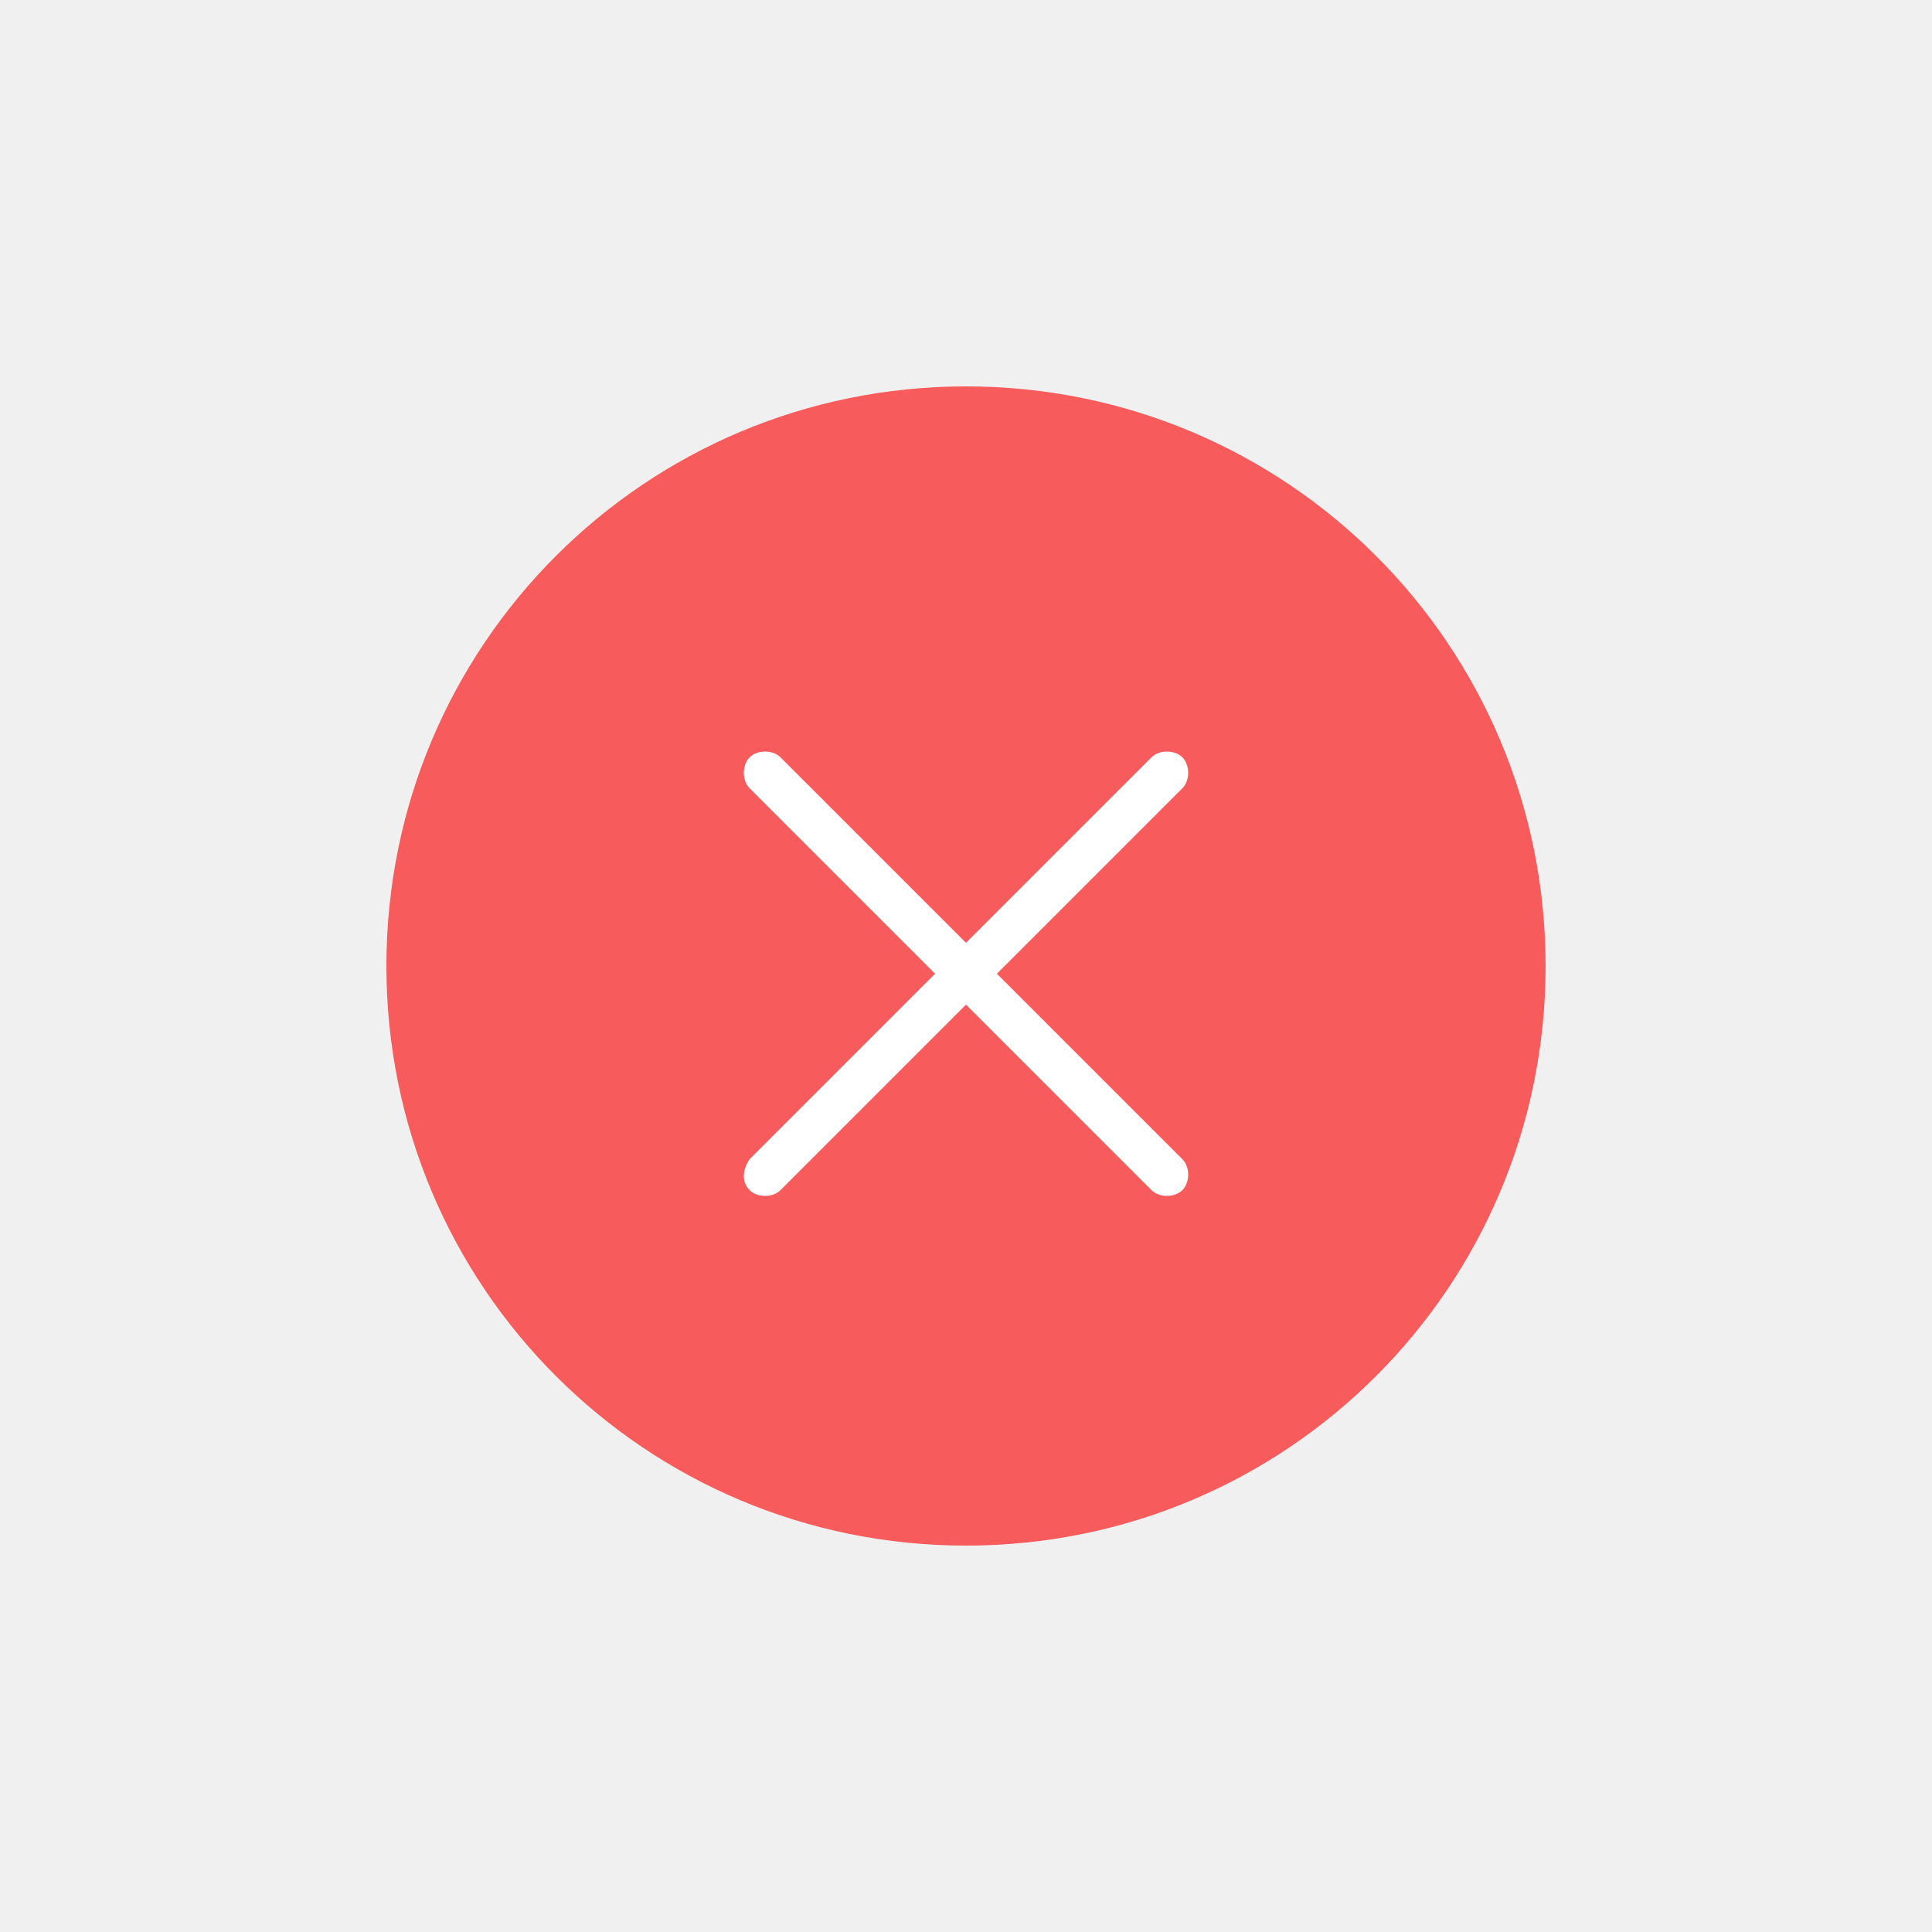
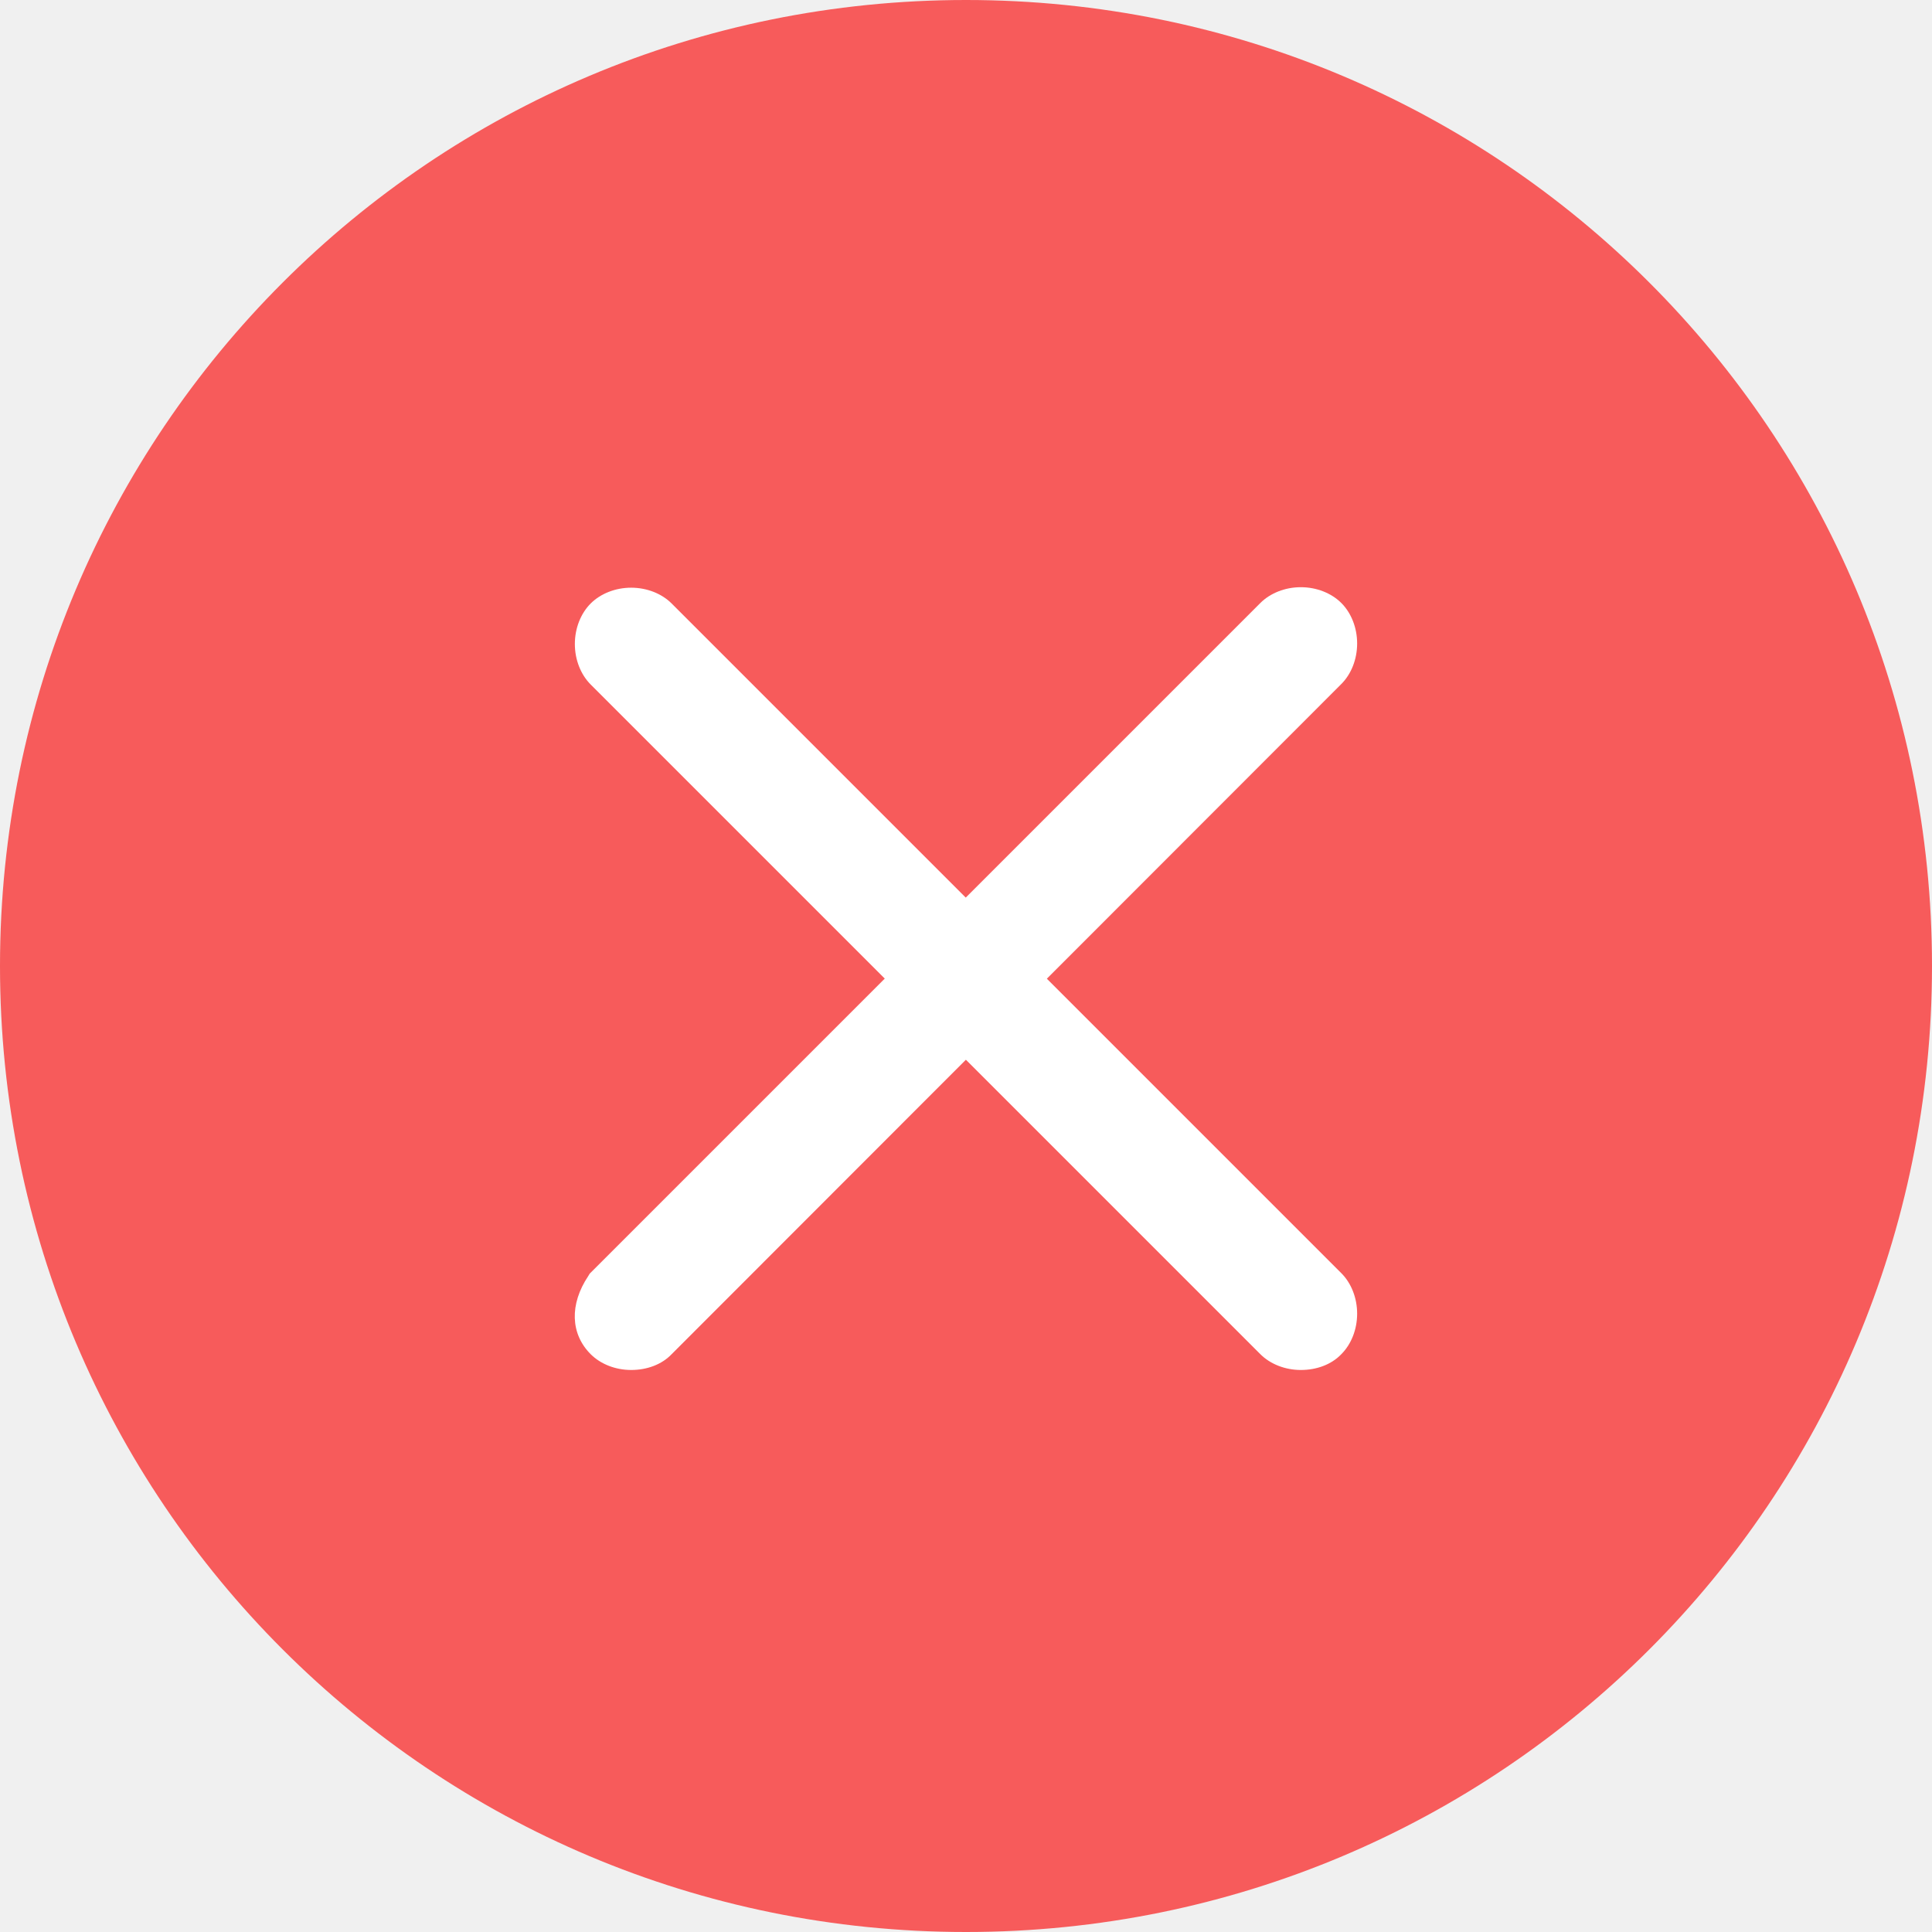
- <svg xmlns="http://www.w3.org/2000/svg" version="1.1" id="Camada_1" x="0px" y="0px" viewBox="-300 301 50 50" enable-background="new -300 301 50 50" xml:space="preserve">
-   <path fill="#F75B5B" d="M-275,311L-275,311c8.3,0,15,6.7,15,15l0,0c0,8.3-6.7,15-15,15l0,0c-8.3,0-15-6.7-15-15l0,0  C-290,317.7-283.3,311-275,311z" />
-   <path fill="#FFFFFF" d="M-279.8,320.6l10.4,10.4c0.2,0.2,0.2,0.6,0,0.8l0,0c-0.2,0.2-0.6,0.2-0.8,0l-10.4-10.4  c-0.2-0.2-0.2-0.6,0-0.8l0,0C-280.4,320.4-280,320.4-279.8,320.6z" />
-   <path fill="#FFFFFF" d="M-280.6,331l10.4-10.4c0.2-0.2,0.6-0.2,0.8,0l0,0c0.2,0.2,0.2,0.6,0,0.8l-10.4,10.4c-0.2,0.2-0.6,0.2-0.8,0  l0,0C-280.8,331.6-280.8,331.3-280.6,331z" />
+ <svg xmlns="http://www.w3.org/2000/svg" version="1.1" id="Camada_1" x="0px" y="0px" viewBox="130.4 130.4 391.2 391.2" enable-background="new 130.4 130.4 391.2 391.2" xml:space="preserve">
+   <g>
+     <path fill="#F75B5B" d="M326,130.4L326,130.4c108.2,0,195.6,87.4,195.6,195.6l0,0c0,108.2-87.4,195.6-195.6,195.6l0,0   c-108.2,0-195.6-87.4-195.6-195.6l0,0C130.4,217.8,217.8,130.4,326,130.4z" />
+     <g>
+       <path fill="#FFFFFF" d="M401,389.2L265.4,253.6c-1.8-1.8-4.4-2.8-7.2-2.8c-2.8,0-5.4,1-7.2,2.8c-1.8,1.8-2.8,4.4-2.8,7.2    c0,2.8,1,5.4,2.8,7.2l135.6,135.6c1.8,1.8,4.4,2.8,7.2,2.8c2.8,0,5.4-1,7.2-2.8c1.8-1.8,2.8-4.4,2.8-7.2S402.8,390.9,401,389.2z" />
+       <path fill="#FFFFFF" d="M393.8,407.8c-3.2,0-6.2-1.2-8.2-3.2L250,269c-2-2-3.2-5-3.2-8.2c0-3.2,1.2-6.2,3.2-8.2c2-2,5-3.2,8.2-3.2    c3.2,0,6.2,1.2,8.2,3.2L402,388.2c2,2,3.2,5,3.2,8.2s-1.2,6.2-3.2,8.2C400,406.7,397,407.8,393.8,407.8z M258.2,252.2    c-2.4,0-4.7,0.9-6.2,2.4c-1.5,1.5-2.4,3.8-2.4,6.2c0,2.4,0.9,4.7,2.4,6.2l135.6,135.6c1.5,1.5,3.8,2.4,6.2,2.4    c2.4,0,4.7-0.9,6.2-2.4s2.4-3.8,2.4-6.2s-0.9-4.7-2.4-6.2L264.4,254.6C262.9,253.1,260.6,252.2,258.2,252.2z" />
+     </g>
+     <g>
+       <path fill="#FFFFFF" d="M401,253.6c-1.8-1.8-4.4-2.8-7.2-2.8c-2.8,0-5.4,1-7.2,2.8L251,389.2l-0.2,0.2l-0.2,0.2    c-3.4,5.1-3.2,10.4,0.4,14c1.8,1.8,4.4,2.8,7.2,2.8c2.8,0,5.4-1,7.2-2.8L401,268c1.8-1.8,2.8-4.4,2.8-7.2    C403.8,258,402.8,255.3,401,253.6z" />
+       <path fill="#FFFFFF" d="M258.2,407.8c-3.2,0-6.2-1.2-8.2-3.2c-4.1-4.1-4.3-10.1-0.5-15.8l0.3-0.5l0.2-0.2l135.6-135.6    c2-2,5-3.2,8.2-3.2c3.2,0,6.2,1.2,8.2,3.2c2,2,3.2,5,3.2,8.2c0,3.2-1.2,6.2-3.2,8.2L266.4,404.6    C264.4,406.7,261.4,407.8,258.2,407.8z M251.9,390.3l-0.1,0.1c-3,4.5-2.9,9.1,0.2,12.2c1.5,1.5,3.8,2.4,6.2,2.4    c2.4,0,4.7-0.9,6.2-2.4L400,267c1.5-1.5,2.4-3.8,2.4-6.2c0-2.4-0.9-4.7-2.4-6.2c-1.5-1.5-3.8-2.4-6.2-2.4c-2.4,0-4.7,0.9-6.2,2.4    L251.9,390.3z" />
+     </g>
+   </g>
</svg>
